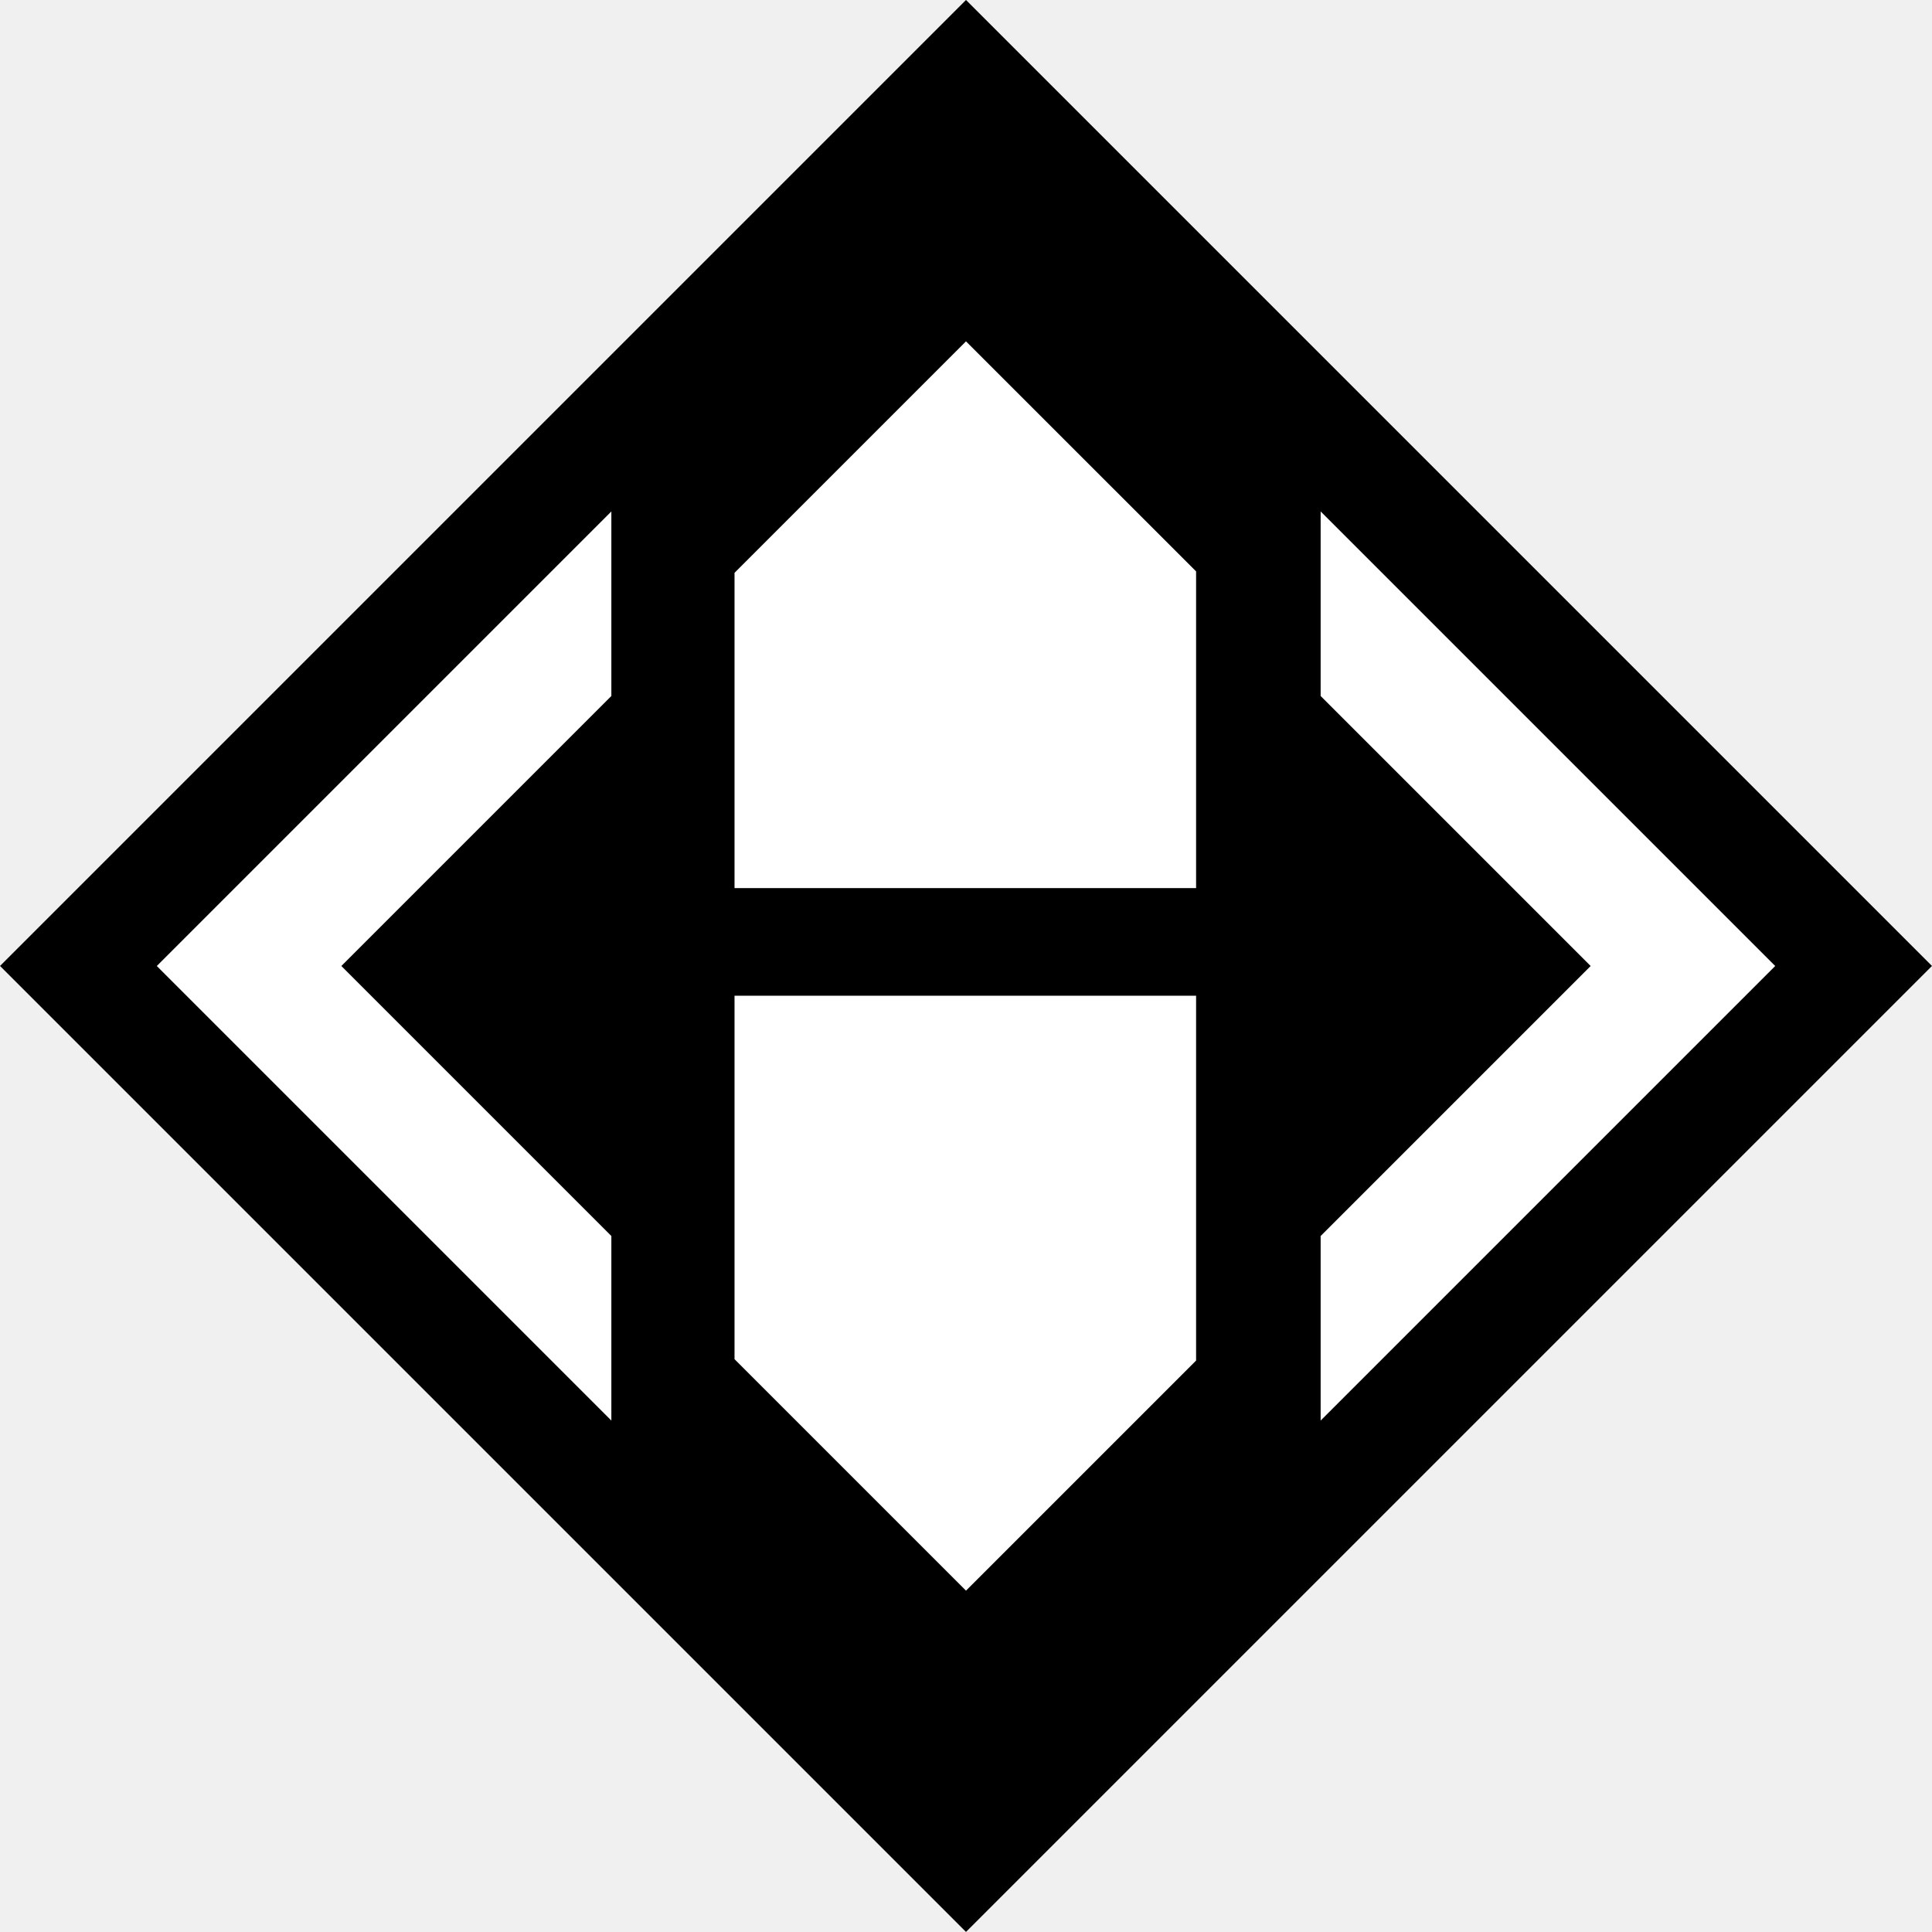
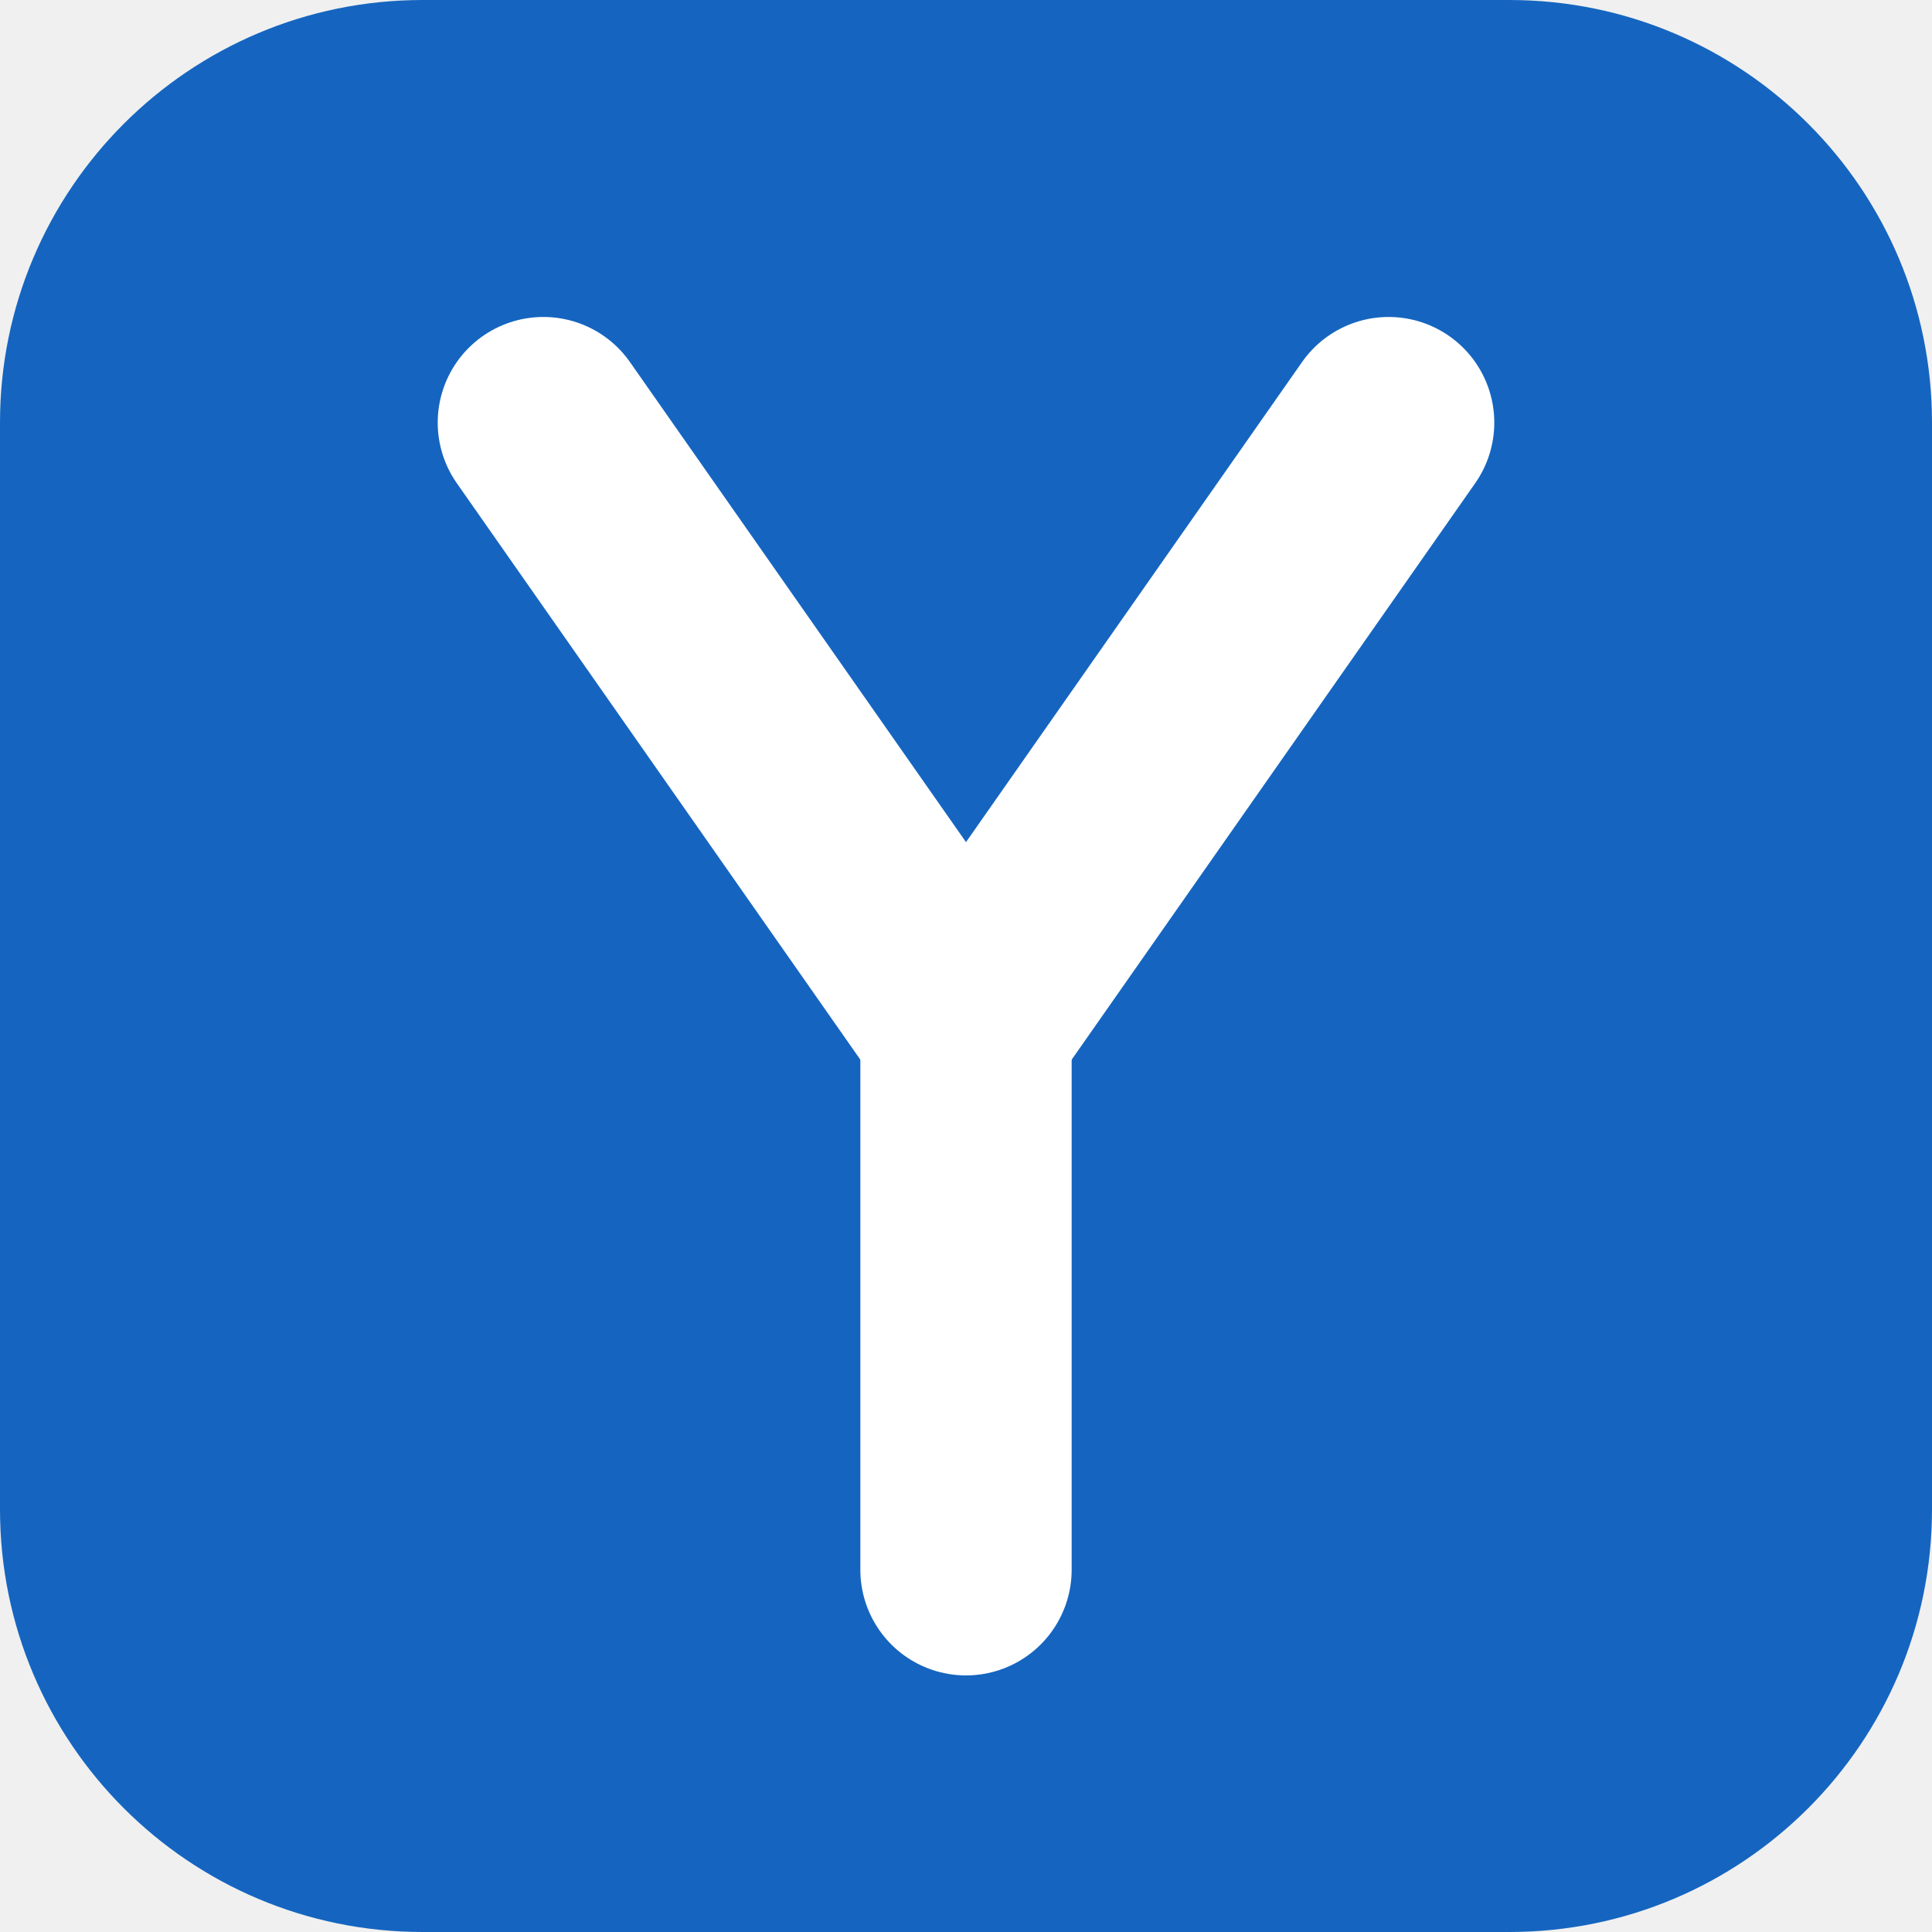
- <svg xmlns="http://www.w3.org/2000/svg" version="1.1" id="Layer_1" x="0px" y="0px" width="32px" height="32px" viewBox="0 0 32 32" enable-background="new 0 0 32 32" xml:space="preserve">
-   <g>
-     <rect x="4.686" y="4.686" transform="matrix(0.7071 0.7071 -0.7071 0.7071 16 -6.6274)" fill="#000000" width="22.627" height="22.627" />
-     <polygon fill="#FFFFFF" points="29.403,16 21.874,23.529 21.874,20.472 26.346,16 21.874,11.528 21.874,8.471  " />
-     <polygon fill="#FFFFFF" points="19.811,9.464 19.811,14.71 12.166,14.71 12.166,9.488 16,5.654  " />
-     <polygon fill="#FFFFFF" points="19.811,16.492 19.811,22.535 16,26.346 12.166,22.512 12.166,16.492  " />
-     <polygon fill="#FFFFFF" points="10.126,11.528 5.654,16 10.126,20.472 10.126,23.529 2.597,16 10.126,8.471  " />
-   </g>
+ <svg xmlns="http://www.w3.org/2000/svg" viewBox="0 0 64 64" role="img" aria-label="YCP">
+   <rect width="64" height="64" rx="14" fill="#1565c0" />
+   <path d="M18 14 L32 34 L46 14" fill="none" stroke="#ffffff" stroke-width="7" stroke-linecap="round" stroke-linejoin="round" />
+   <path d="M32 34 L32 52" fill="none" stroke="#ffffff" stroke-width="7" stroke-linecap="round" />
</svg>
